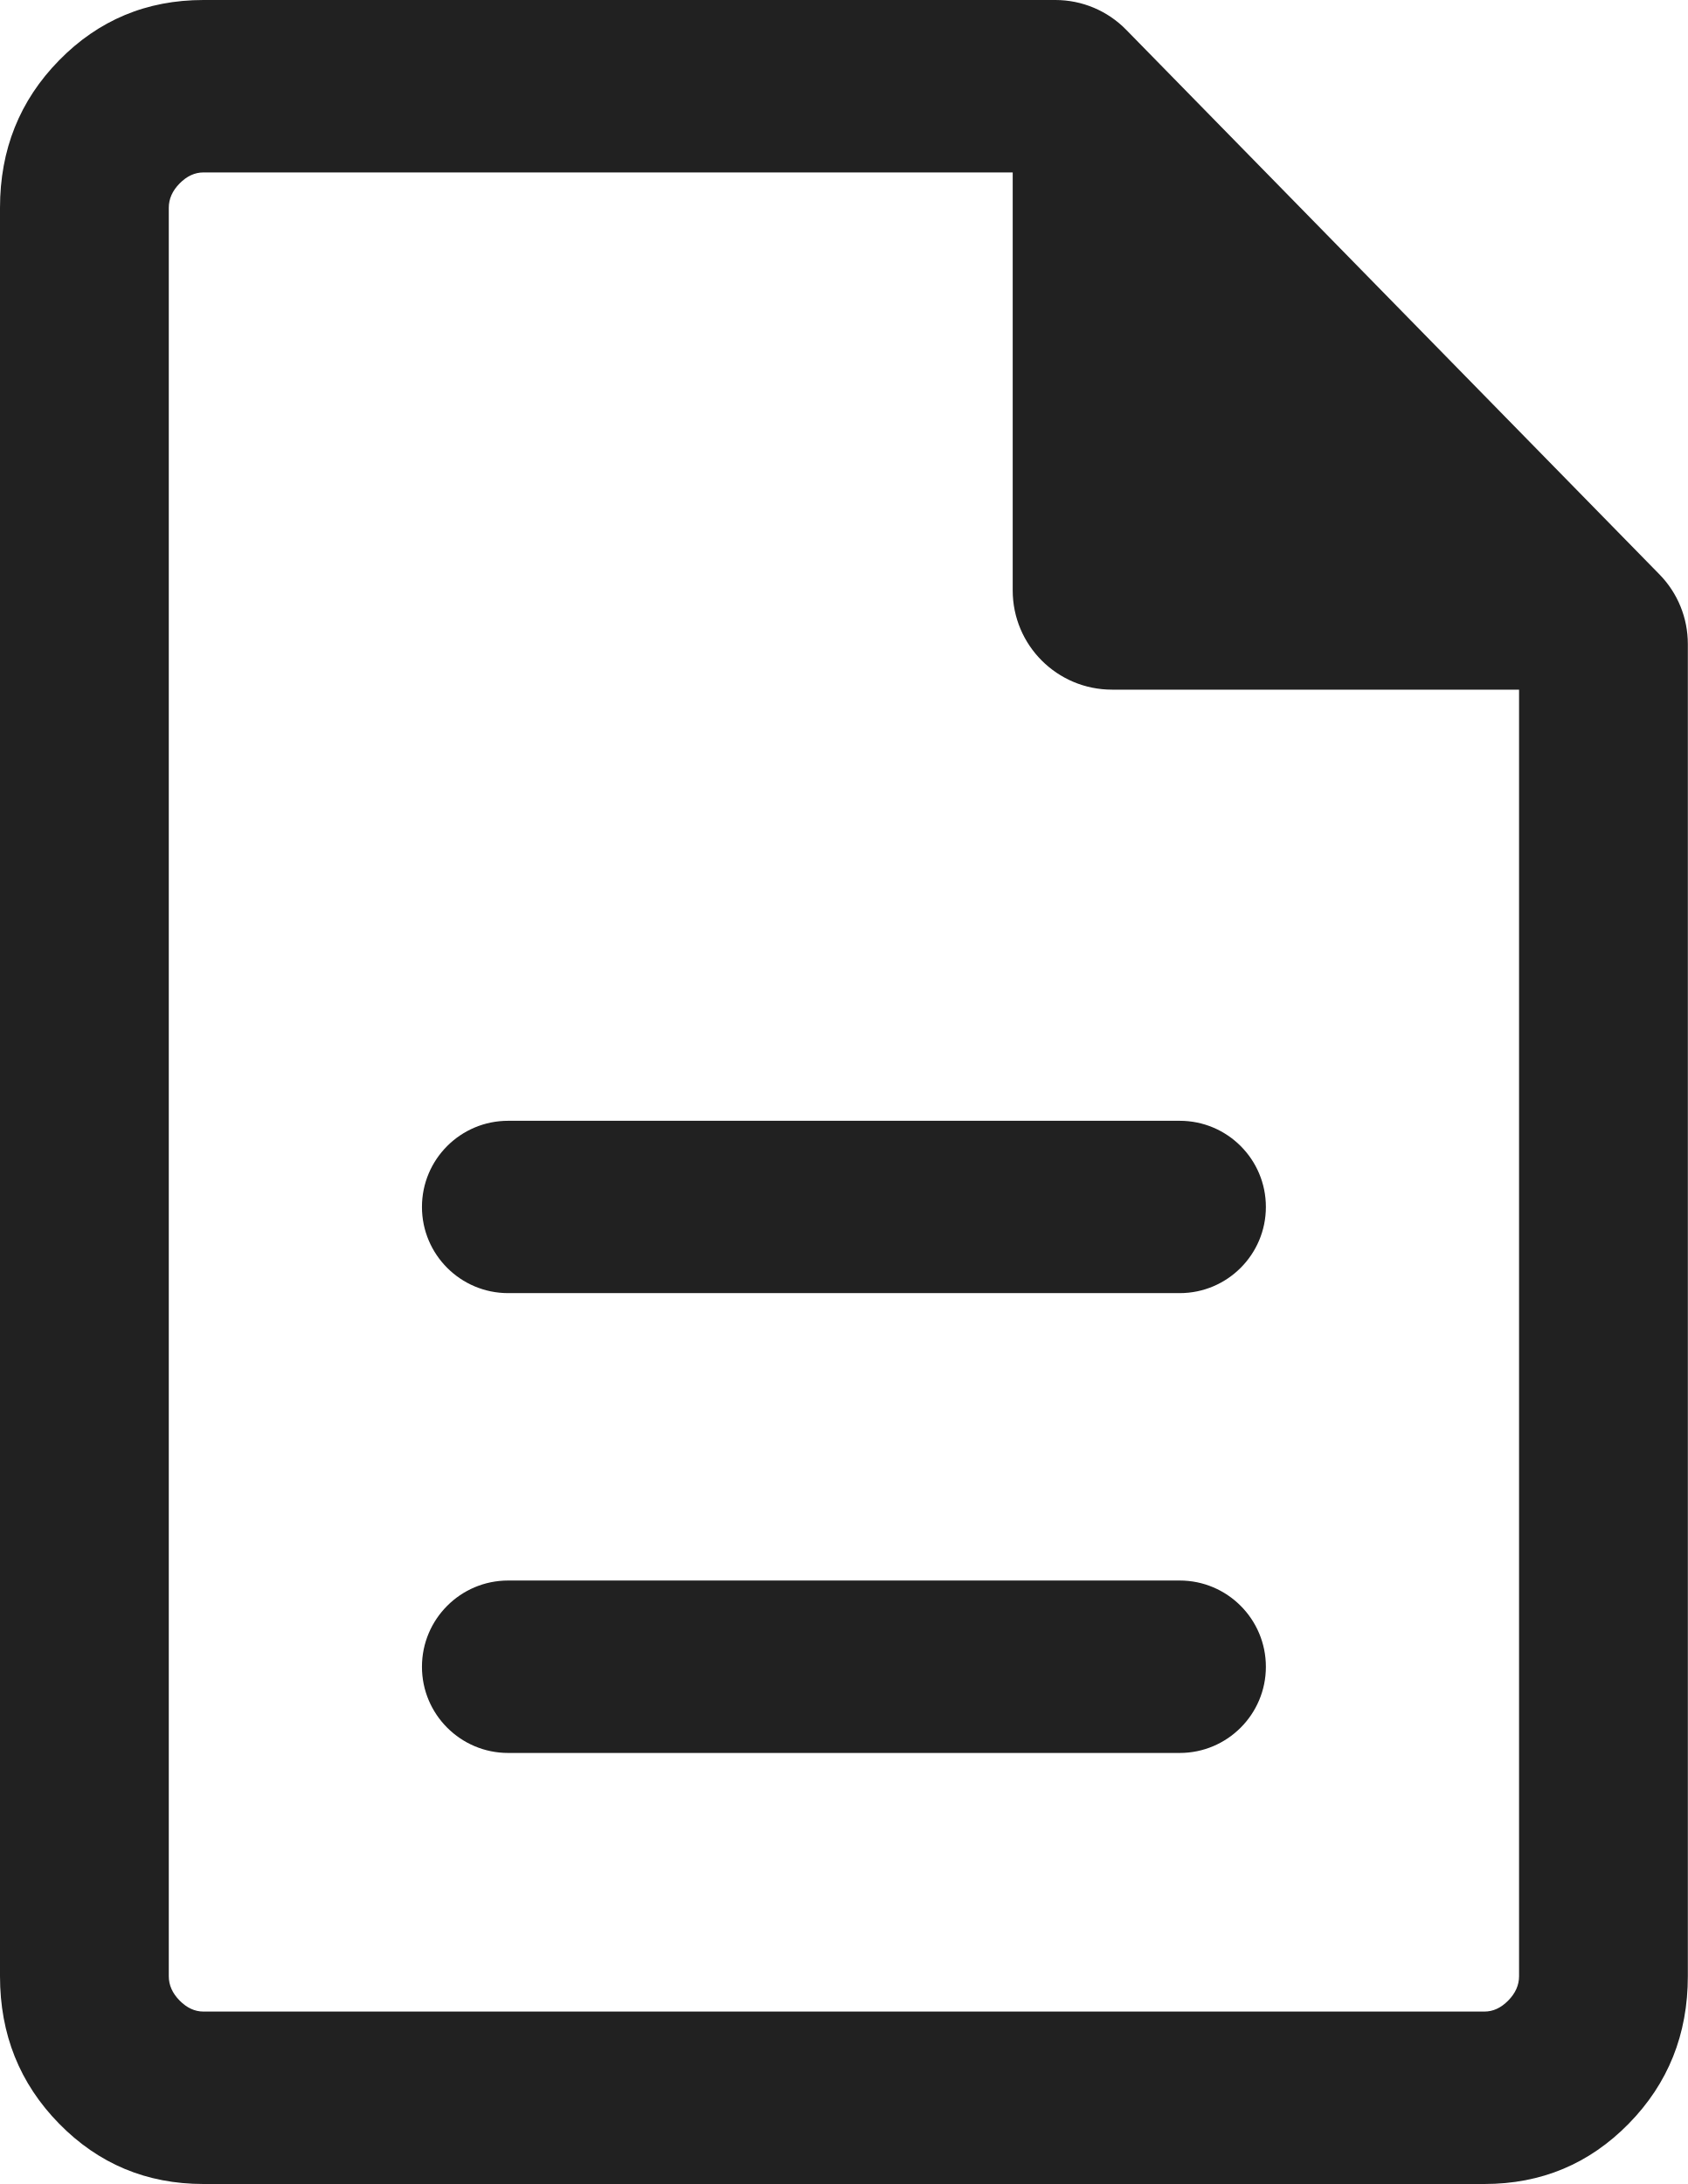
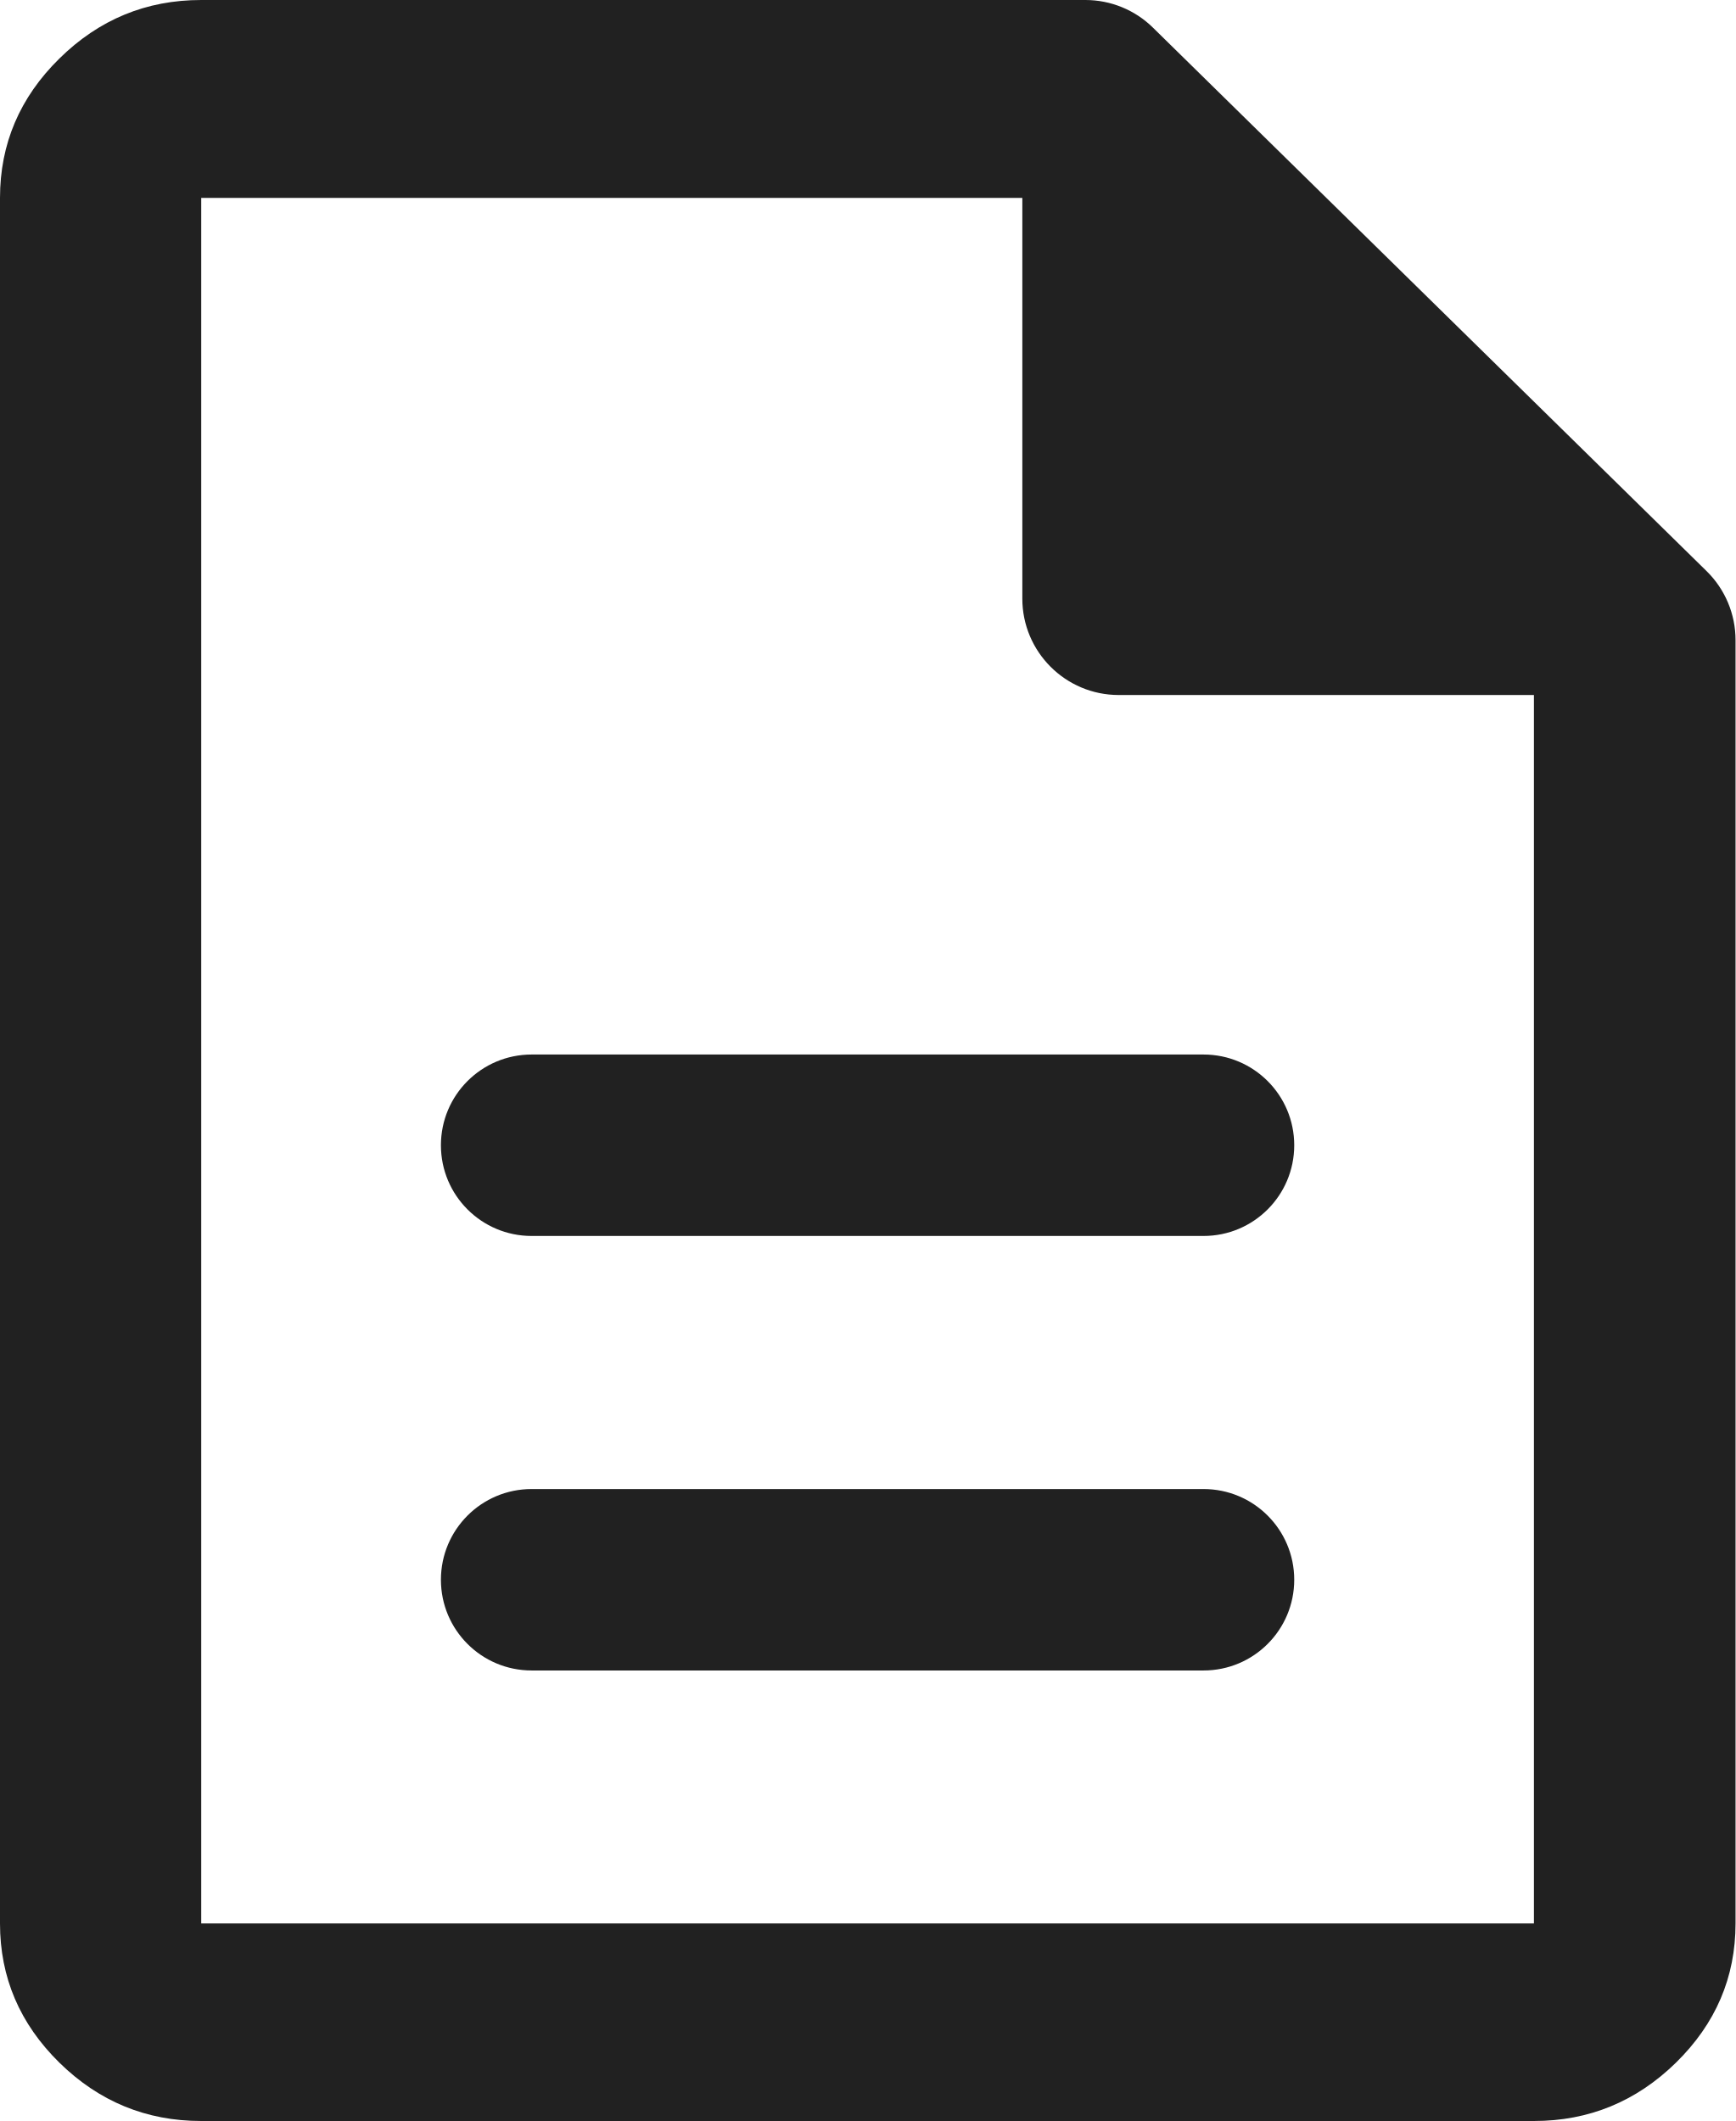
- <svg xmlns="http://www.w3.org/2000/svg" width="17" height="22" viewBox="0 0 17 22" fill="none">
-   <path d="M4.25 16.79C4.25 17.269 4.639 17.658 5.118 17.658H11.882C12.361 17.658 12.75 17.269 12.75 16.79V16.79C12.75 16.31 12.361 15.921 11.882 15.921H5.118C4.639 15.921 4.25 16.31 4.25 16.79V16.79ZM4.25 12.158C4.25 12.637 4.639 13.026 5.118 13.026H11.882C12.361 13.026 12.75 12.637 12.75 12.158V12.158C12.75 11.678 12.361 11.29 11.882 11.29H5.118C4.639 11.29 4.25 11.678 4.25 12.158V12.158ZM2.049 22C1.476 22 0.992 21.797 0.595 21.392C0.198 20.987 0 20.492 0 19.907V2.093C0 1.508 0.198 1.013 0.595 0.608C0.992 0.203 1.476 0 2.049 0H10.63C10.898 0 11.156 0.108 11.344 0.301L16.715 5.787C16.898 5.974 17 6.225 17 6.487V19.907C17 20.492 16.802 20.987 16.405 21.392C16.008 21.797 15.524 22 14.951 22H2.049ZM11.2 6.947C10.648 6.947 10.2 6.5 10.2 5.947V1.737H2.049C1.962 1.737 1.882 1.774 1.809 1.848C1.736 1.922 1.7 2.004 1.7 2.093V19.907C1.7 19.996 1.736 20.078 1.809 20.152C1.882 20.226 1.962 20.263 2.049 20.263H14.951C15.039 20.263 15.118 20.226 15.191 20.152C15.264 20.078 15.3 19.996 15.3 19.907V6.947H11.2Z" fill="#212121" />
+ <svg xmlns="http://www.w3.org/2000/svg" width="18" height="22" viewBox="0 0 18 22" fill="none">
+   <path d="M4.573 16.386C4.573 16.906 4.994 17.327 5.514 17.327H12.482C13.002 17.327 13.423 16.906 13.423 16.386V16.386C13.423 15.866 13.002 15.445 12.482 15.445H5.514C4.994 15.445 4.573 15.866 4.573 16.386V16.386ZM4.573 11.879C4.573 12.399 4.994 12.82 5.514 12.82H12.482C13.002 12.82 13.423 12.399 13.423 11.879V11.879C13.423 11.359 13.002 10.938 12.482 10.938H5.514C4.994 10.938 4.573 11.359 4.573 11.879V11.879ZM2.087 22C1.517 22 1.027 21.798 0.616 21.395C0.205 20.991 0 20.51 0 19.951V2.053C0 1.493 0.205 1.011 0.616 0.607C1.027 0.202 1.517 0 2.087 0H11.257C11.519 0 11.771 0.103 11.957 0.286L17.701 5.925C17.892 6.113 18 6.37 18 6.639V19.951C18 20.51 17.794 20.991 17.382 21.395C16.97 21.798 16.479 22 15.909 22H2.087ZM11.603 7.209C11.051 7.209 10.603 6.761 10.603 6.209V2.053H2.087V19.951H15.909V7.209H11.603Z" fill="#212121" />
</svg>
